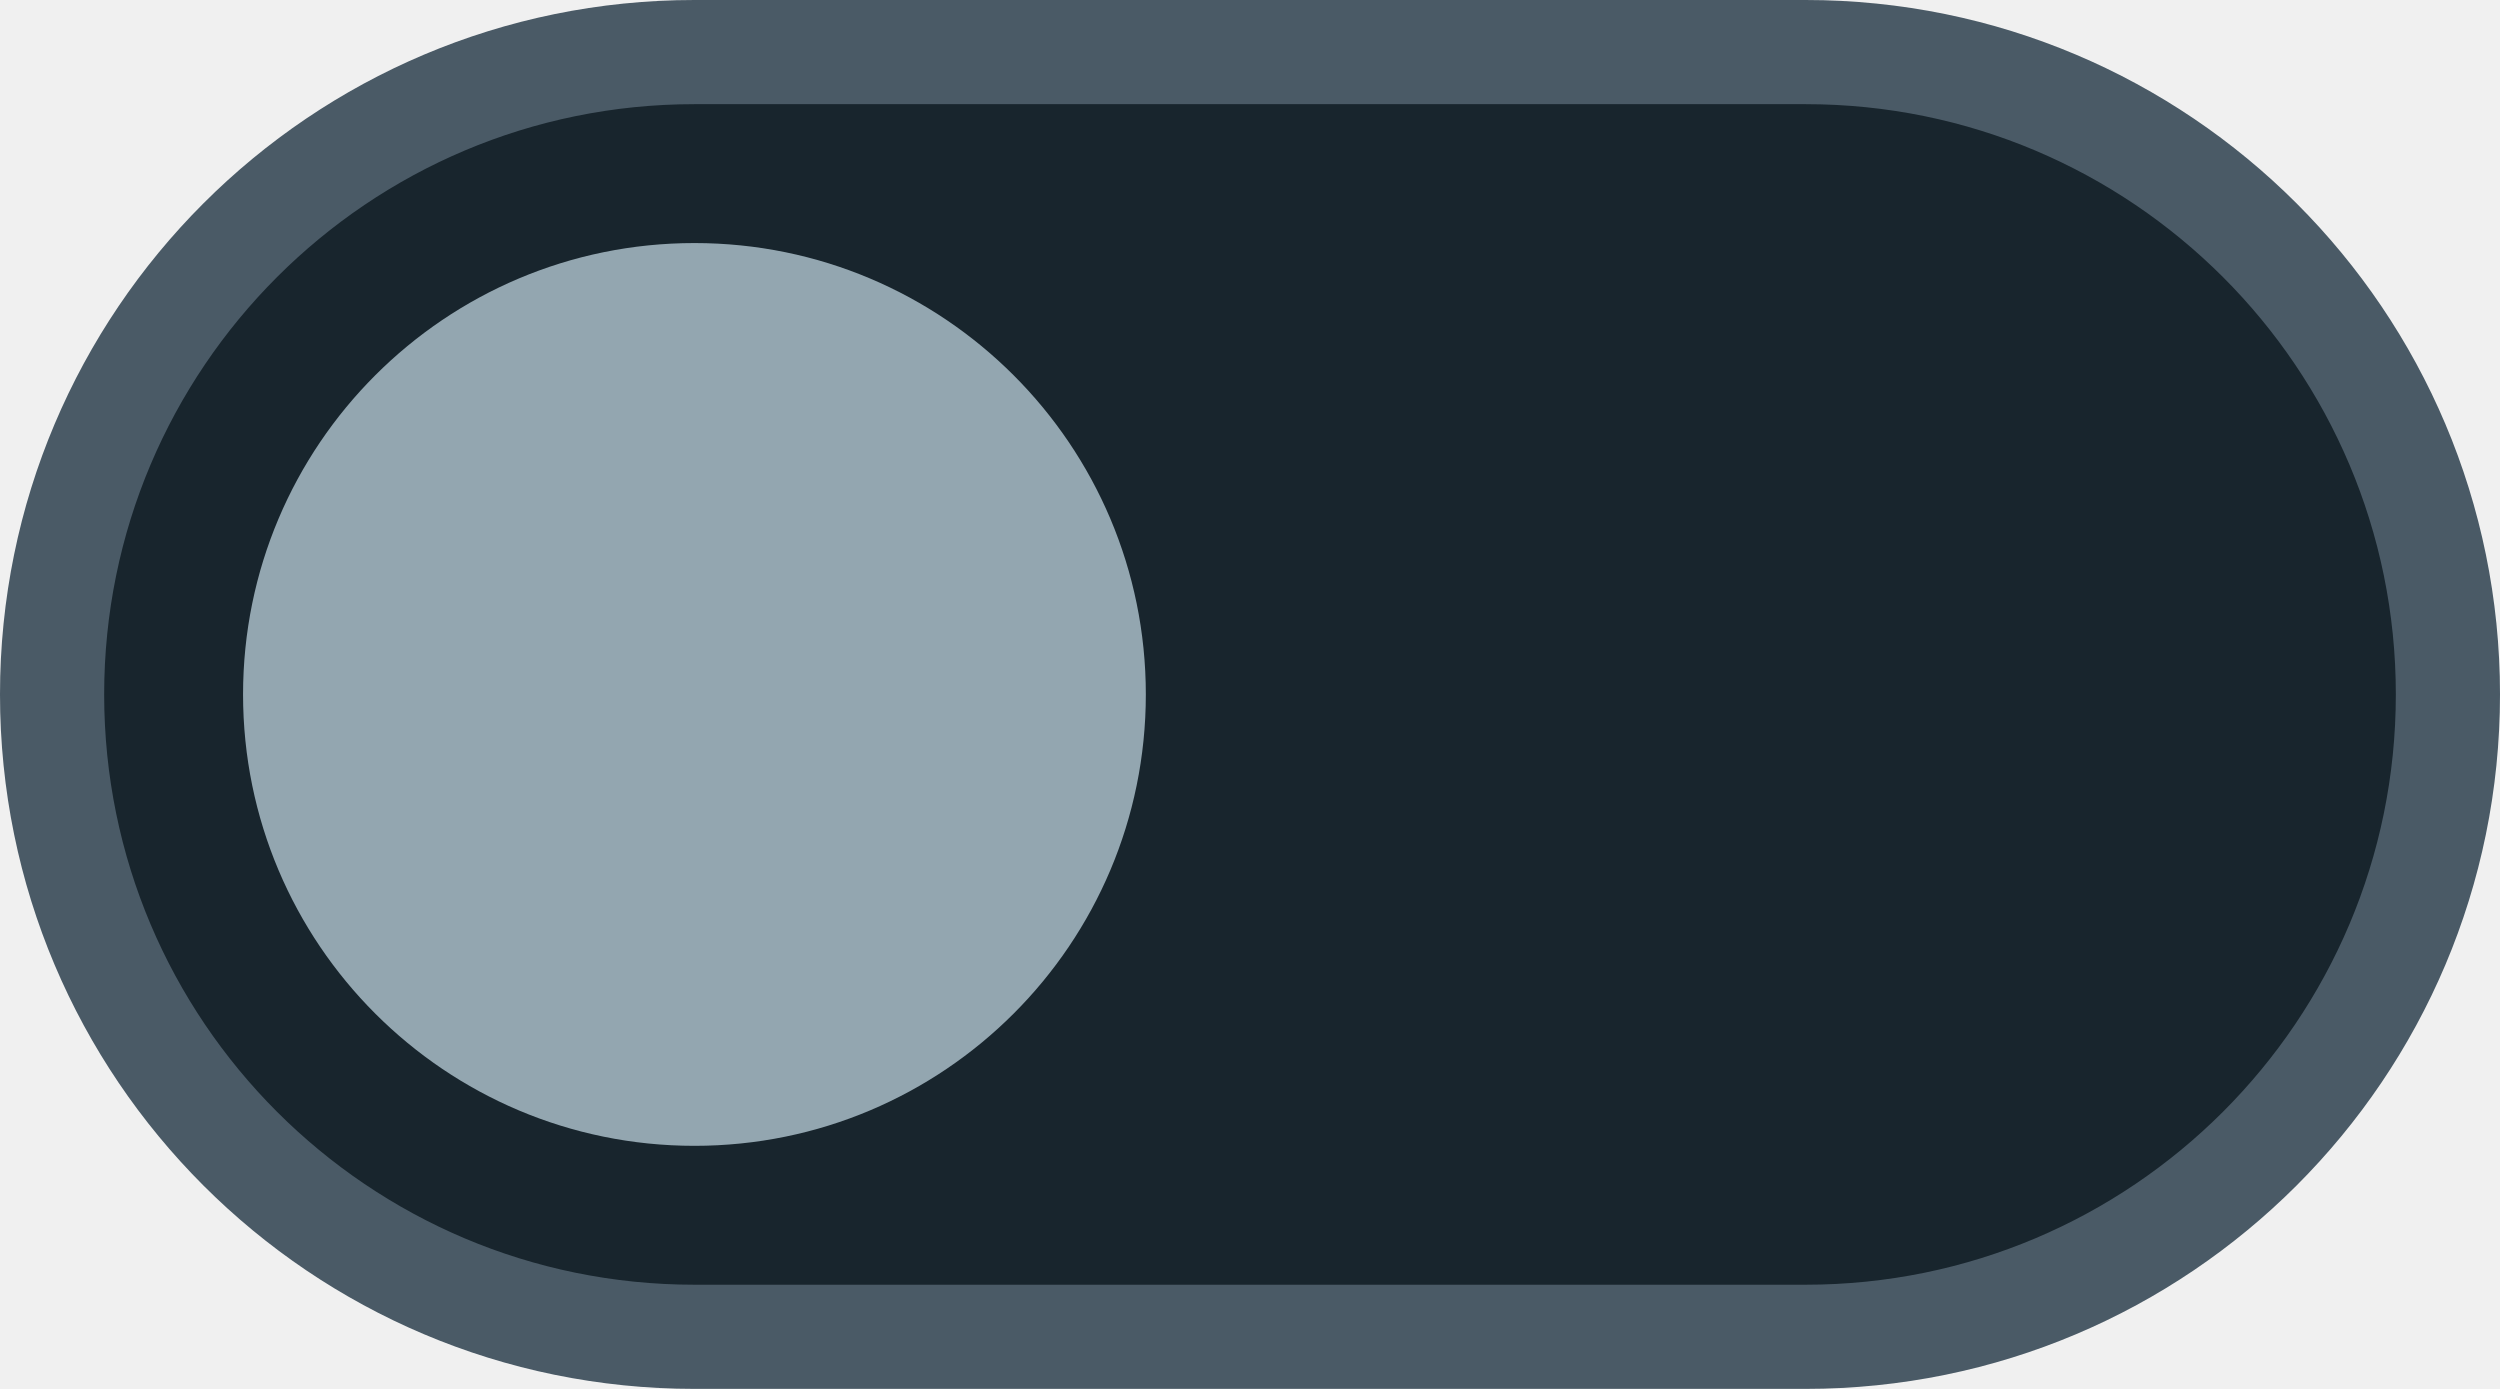
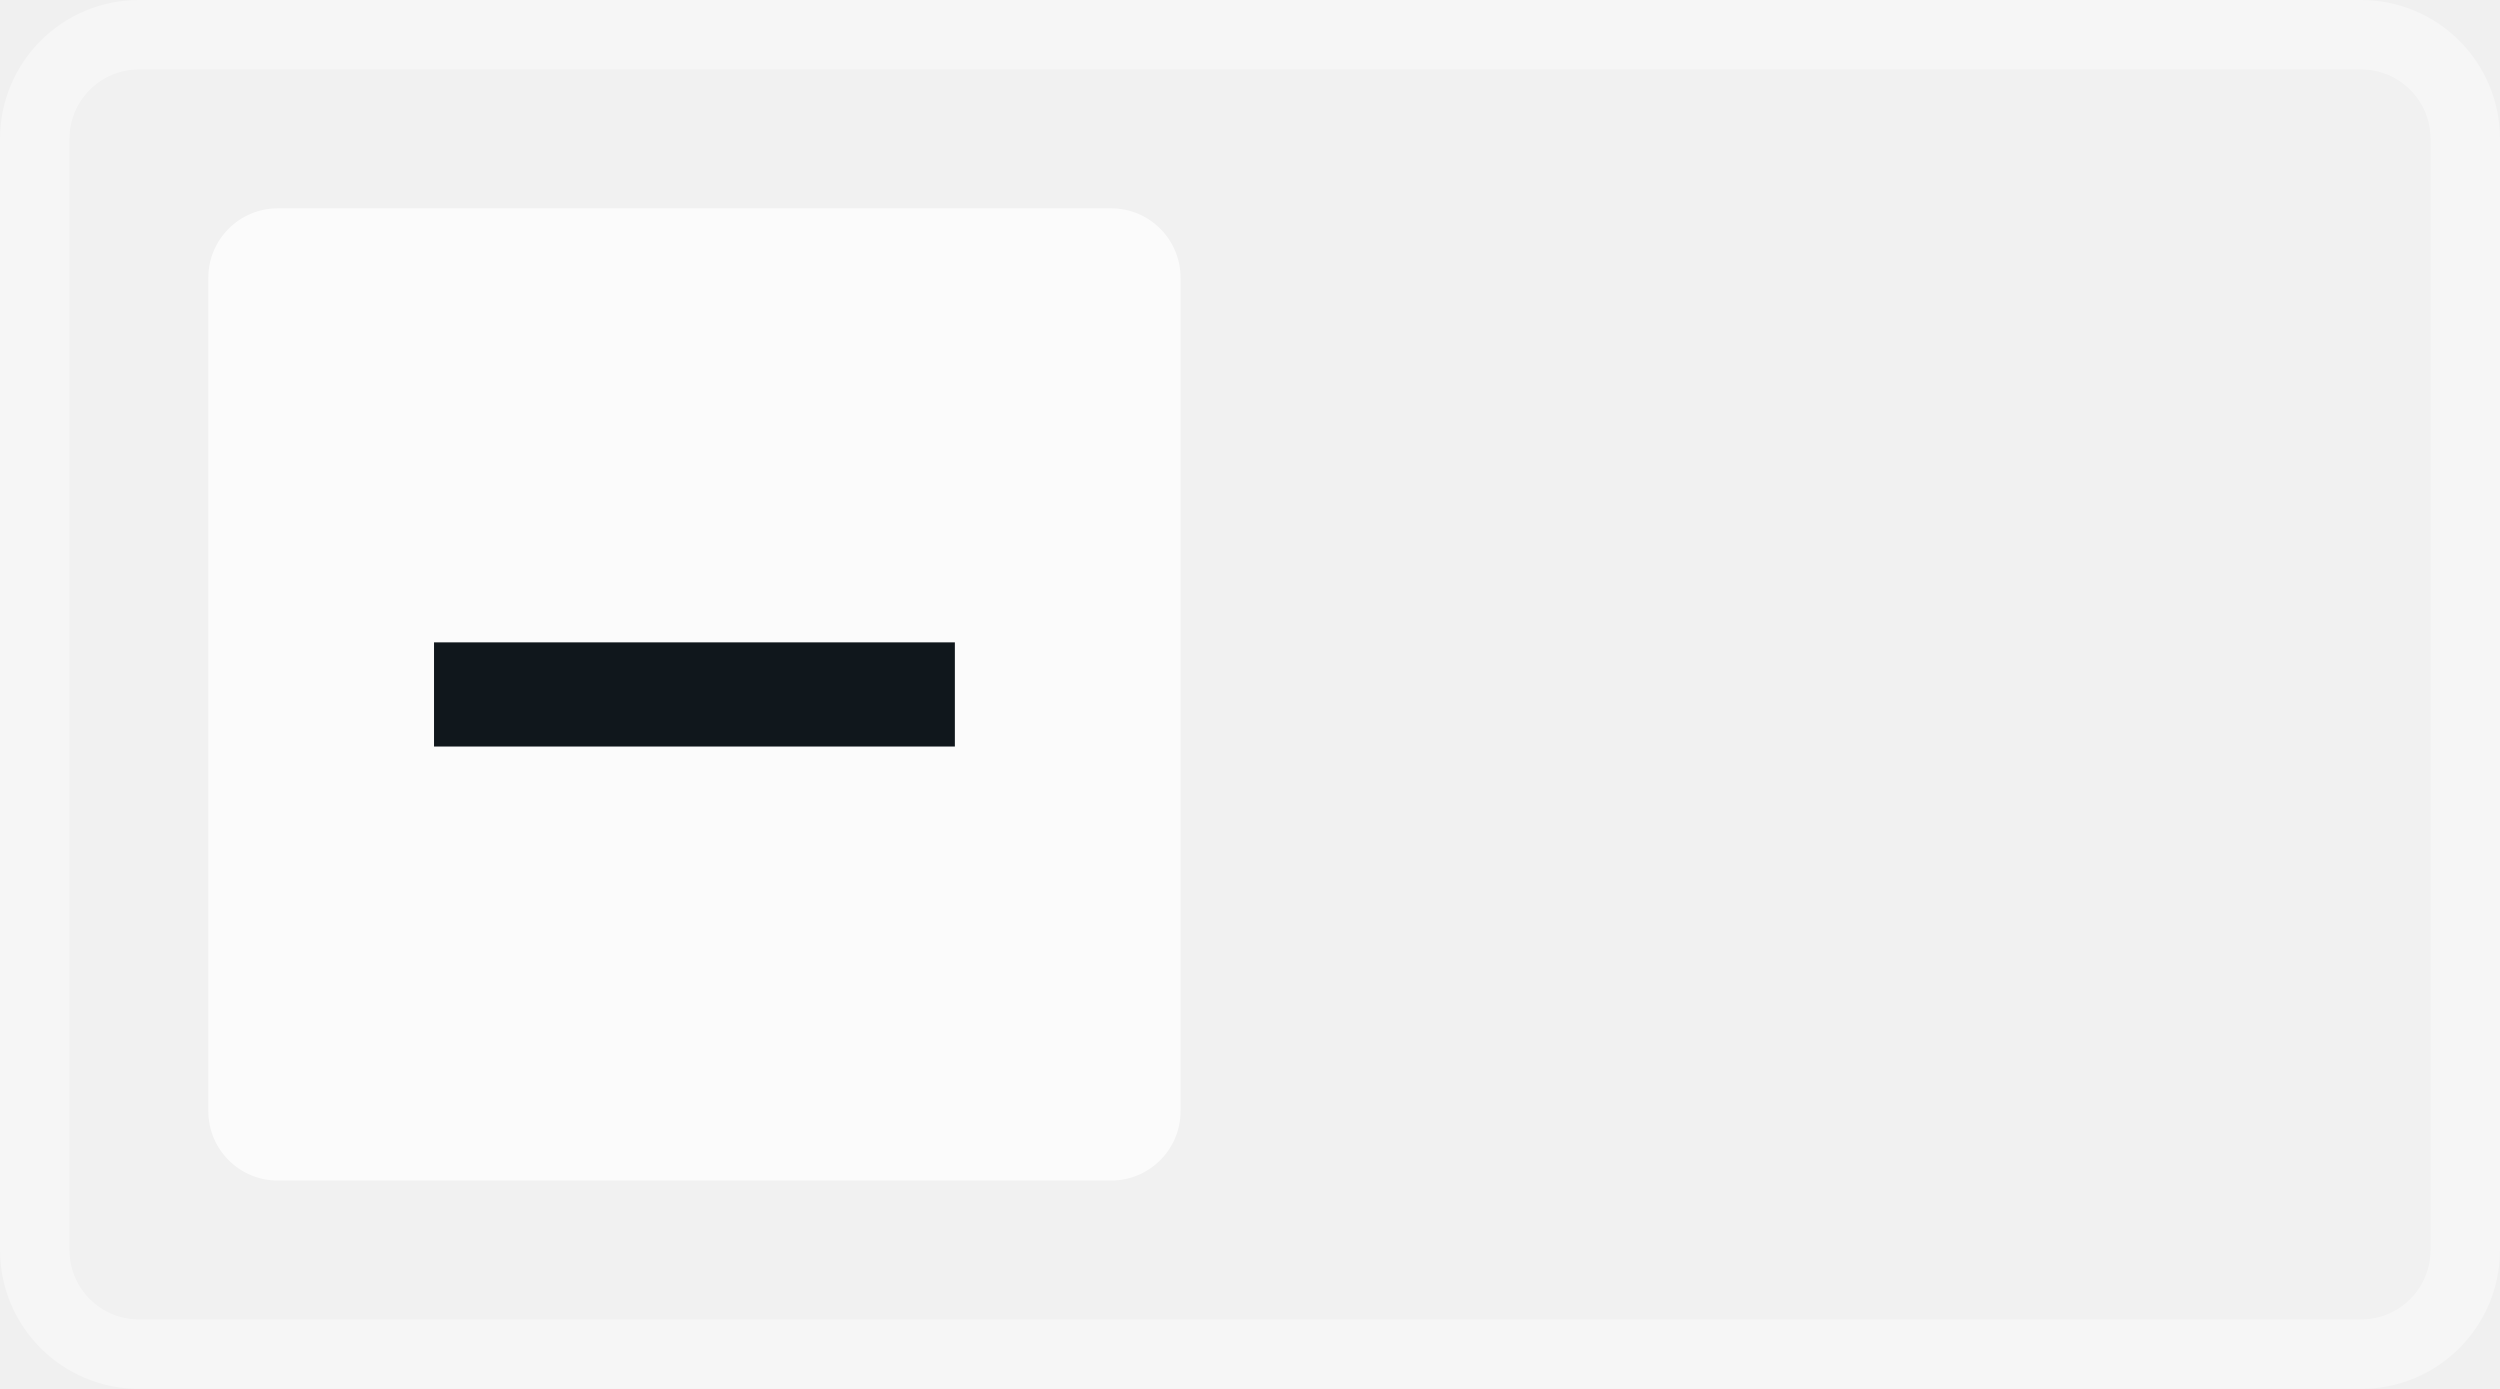
<svg xmlns="http://www.w3.org/2000/svg" width="72" height="40" viewBox="0 0 72 40">
-   <rect x="1.5" y="1.5" width="69" height="37" rx="18.5" fill="#18252d" stroke="#4a5a66" stroke-width="3" />
-   <circle cx="20" cy="20" r="13" fill="#93a6b0" />
+   <rect x="1" y="1" width="70" height="38" rx="3" fill="#ffffff" fill-opacity=".06" stroke="#ffffff" stroke-opacity=".38" stroke-width="2" />
+   <rect x="6" y="6" width="28" height="28" rx="2" fill="#ffffff" fill-opacity=".72" />
+   <path d="M14 20h12" fill="none" stroke="#10171c" stroke-width="3" stroke-linecap="square" />
</svg>
